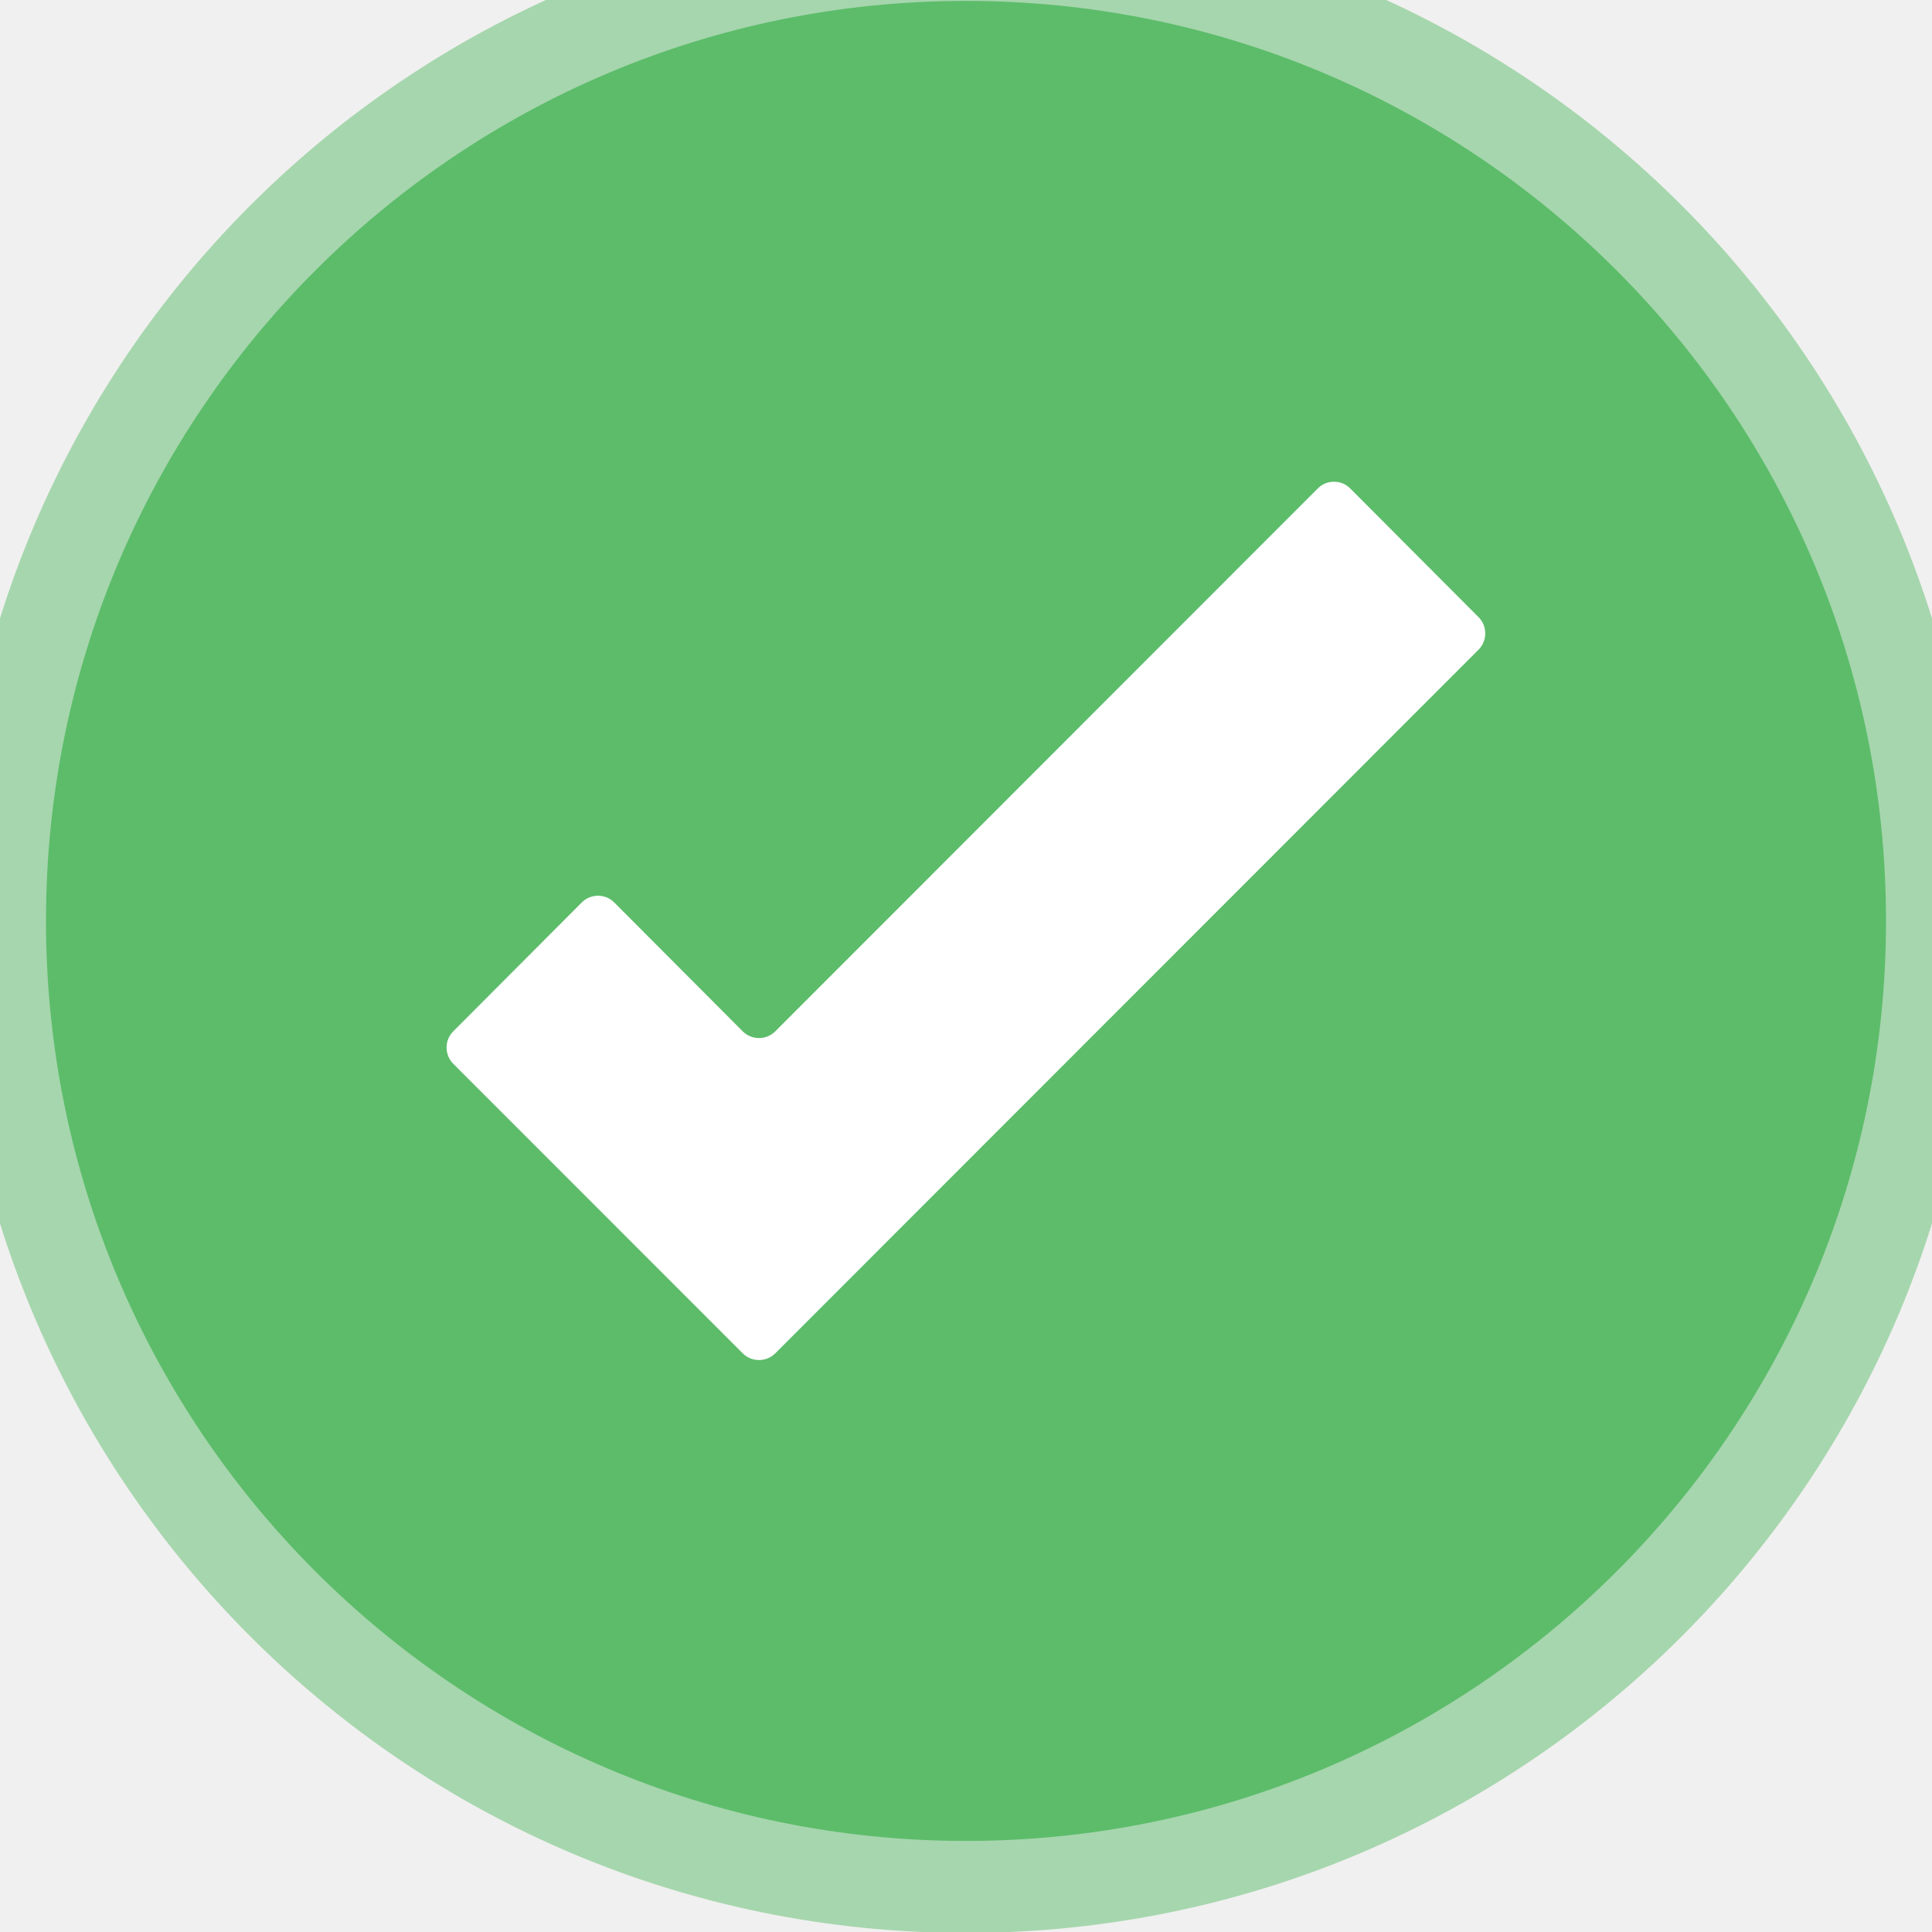
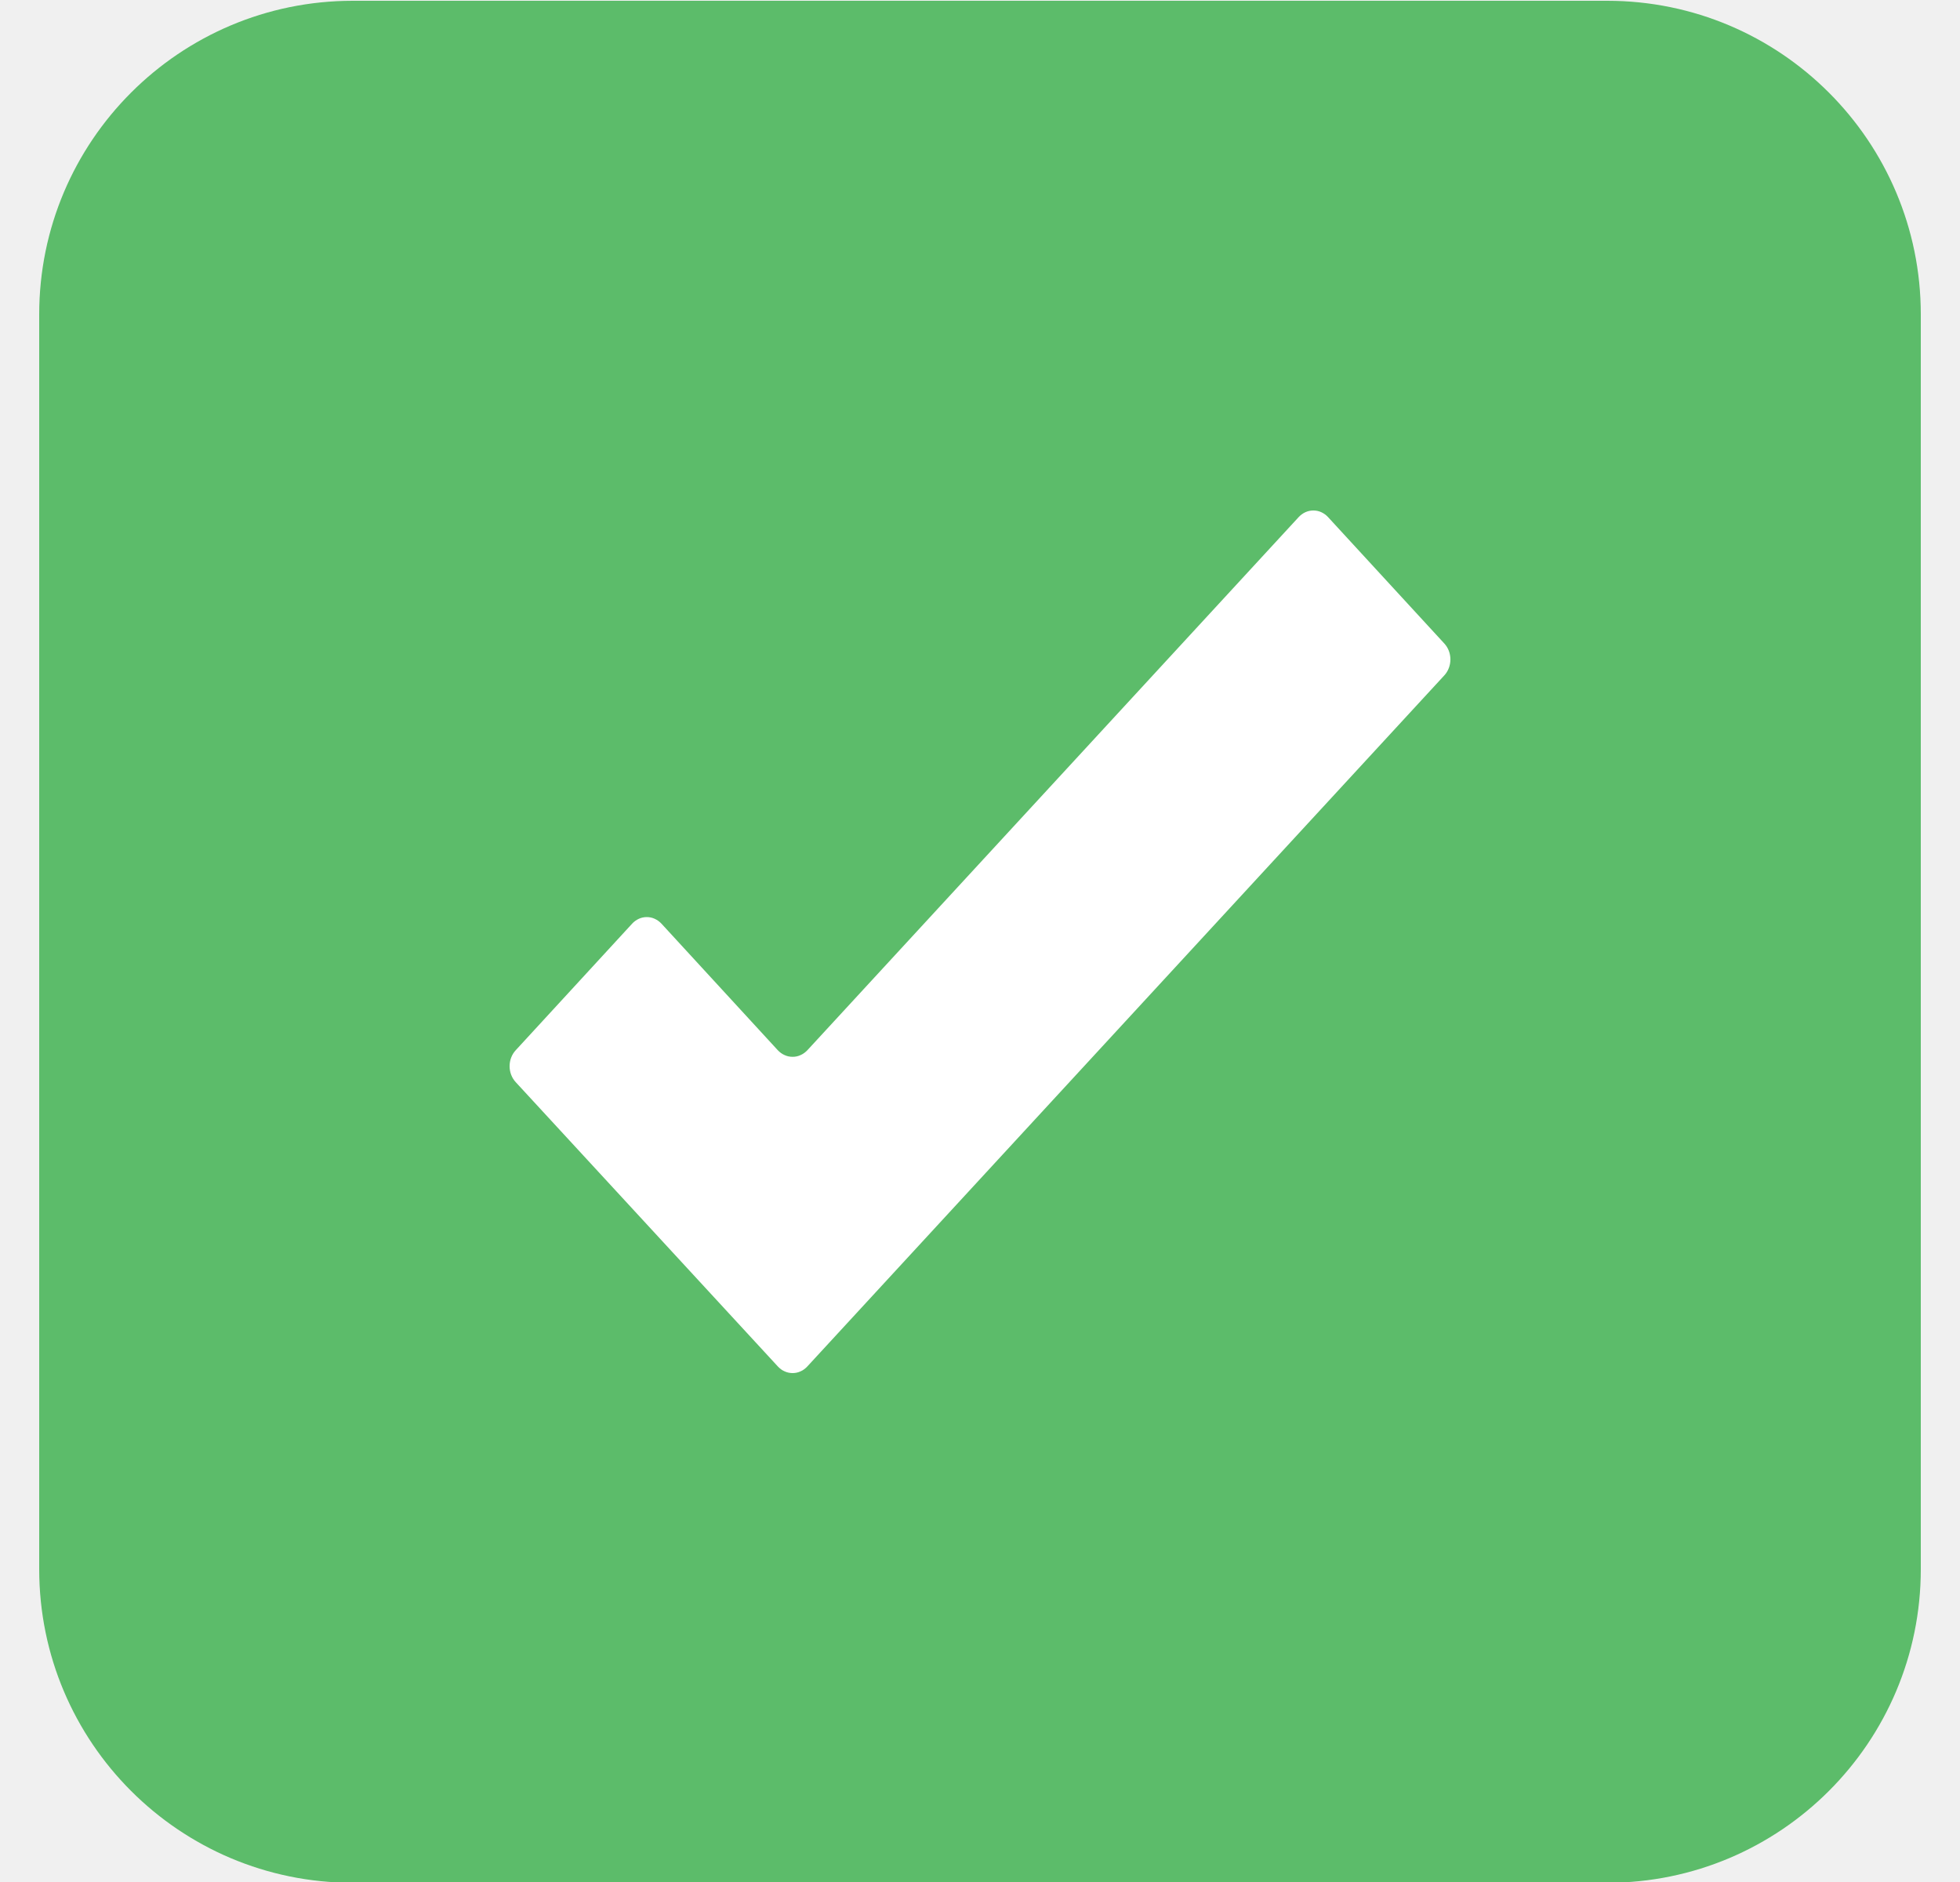
- <svg xmlns="http://www.w3.org/2000/svg" width="21" height="21" viewBox="0 0 21 21" fill="none">
-   <path d="M0.5 10.01C0.5 4.487 4.977 0.01 10.5 0.01V0.01C16.023 0.01 20.5 4.487 20.5 10.01V10.01C20.5 15.533 16.023 20.01 10.5 20.01V20.01C4.977 20.01 0.5 15.533 0.5 10.01V10.01Z" fill="#5CBC6A" />
-   <g clip-path="url(#clip0_2430_121914)">
-     <path d="M16.073 6.71L14.677 5.31C14.654 5.286 14.626 5.268 14.596 5.255C14.565 5.243 14.533 5.236 14.5 5.236C14.467 5.236 14.434 5.243 14.404 5.255C14.374 5.268 14.346 5.286 14.323 5.31L8.427 11.21C8.404 11.233 8.376 11.252 8.346 11.264C8.315 11.277 8.283 11.283 8.25 11.283C8.217 11.283 8.185 11.277 8.154 11.264C8.124 11.252 8.096 11.233 8.073 11.21L6.677 9.81C6.654 9.786 6.626 9.768 6.596 9.755C6.565 9.743 6.533 9.736 6.5 9.736C6.467 9.736 6.435 9.743 6.404 9.755C6.374 9.768 6.346 9.786 6.323 9.81L4.927 11.21C4.88 11.257 4.854 11.32 4.854 11.386C4.854 11.453 4.88 11.516 4.927 11.563L8.073 14.71C8.096 14.733 8.124 14.752 8.154 14.764C8.185 14.777 8.217 14.783 8.25 14.783C8.283 14.783 8.315 14.777 8.346 14.764C8.376 14.752 8.404 14.733 8.427 14.71L16.073 7.06C16.119 7.013 16.144 6.95 16.144 6.885C16.144 6.819 16.119 6.757 16.073 6.71Z" fill="white" />
+ <svg xmlns="http://www.w3.org/2000/svg" width="25" height="24" viewBox="0 0 25 24" fill="none">
+   <rect x="0.5" y="0.01" width="24" height="24" rx="4" fill="#5CBC6A" />
+   <g clip-path="url(#clip0_1_57383)">
+     <path d="M18.424 8.208L16.94 6.595C16.916 6.568 16.886 6.547 16.854 6.532C16.822 6.517 16.787 6.51 16.752 6.51C16.717 6.51 16.683 6.517 16.65 6.532C16.618 6.547 16.589 6.568 16.564 6.595L10.298 13.393C10.273 13.419 10.244 13.441 10.211 13.455C10.179 13.47 10.145 13.477 10.11 13.477C10.075 13.477 10.04 13.47 10.008 13.455C9.975 13.441 9.946 13.419 9.921 13.393L8.438 11.78C8.413 11.753 8.384 11.732 8.351 11.717C8.319 11.702 8.285 11.695 8.25 11.695C8.215 11.695 8.18 11.702 8.148 11.717C8.116 11.732 8.086 11.753 8.062 11.78L6.578 13.393C6.528 13.447 6.5 13.52 6.5 13.596C6.5 13.673 6.528 13.746 6.578 13.8L9.921 17.425C9.946 17.452 9.975 17.474 10.008 17.488C10.04 17.503 10.075 17.51 10.11 17.51C10.145 17.51 10.179 17.503 10.211 17.488C10.244 17.474 10.273 17.452 10.298 17.425L18.424 8.611C18.473 8.557 18.5 8.485 18.5 8.409C18.5 8.334 18.473 8.262 18.424 8.208Z" fill="white" />
  </g>
-   <path d="M10.5 19.01C5.529 19.01 1.5 14.98 1.5 10.01H-0.5C-0.5 16.085 4.425 21.01 10.5 21.01V19.01ZM19.5 10.01C19.5 14.98 15.471 19.01 10.5 19.01V21.01C16.575 21.01 21.5 16.085 21.5 10.01H19.5ZM10.5 1.01C15.471 1.01 19.5 5.039 19.5 10.01H21.5C21.5 3.935 16.575 -0.99 10.5 -0.99V1.01ZM10.5 -0.99C4.425 -0.99 -0.5 3.935 -0.5 10.01H1.5C1.5 5.039 5.529 1.01 10.5 1.01V-0.99Z" fill="#5CBC6A" fill-opacity="0.5" />
  <defs>
-     <clipPath id="clip0_2430_121914">
-       <rect width="12" height="12" fill="white" transform="translate(4.5 4.00977)" />
+     <clipPath id="clip0_1_57383">
+       <rect width="12" height="12" fill="white" transform="translate(6.5 6.01001)" />
    </clipPath>
  </defs>
</svg>
